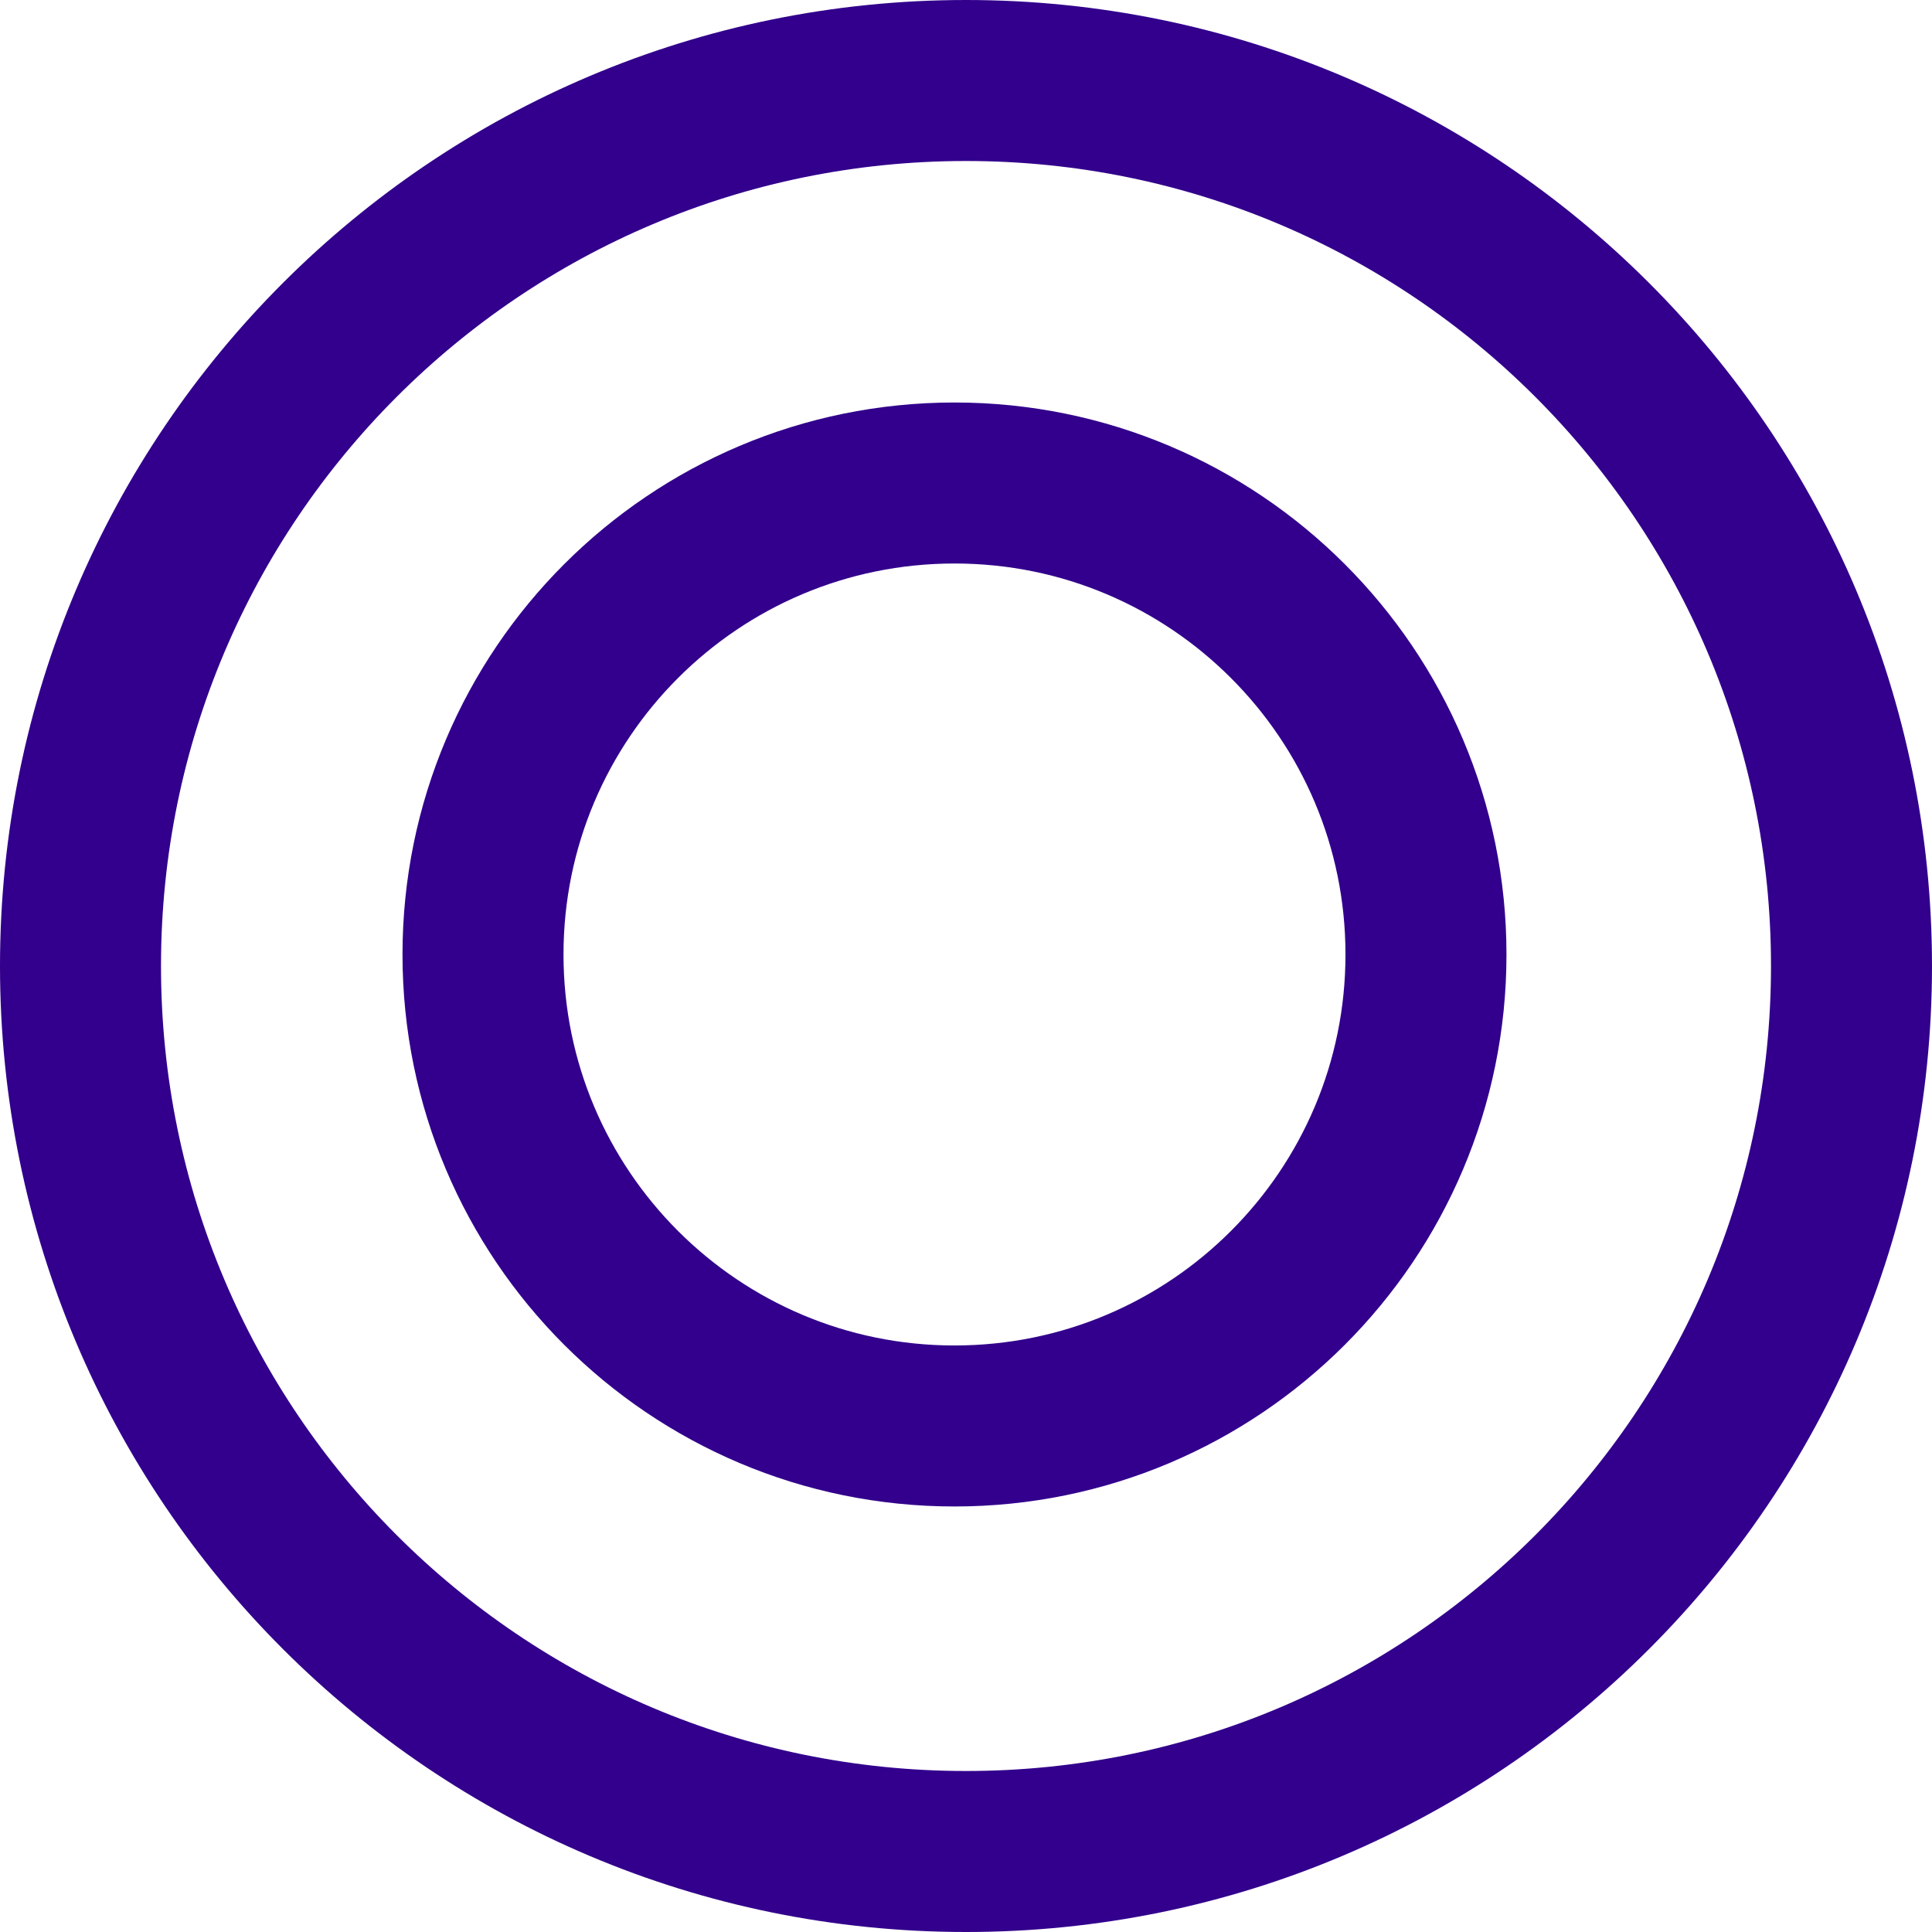
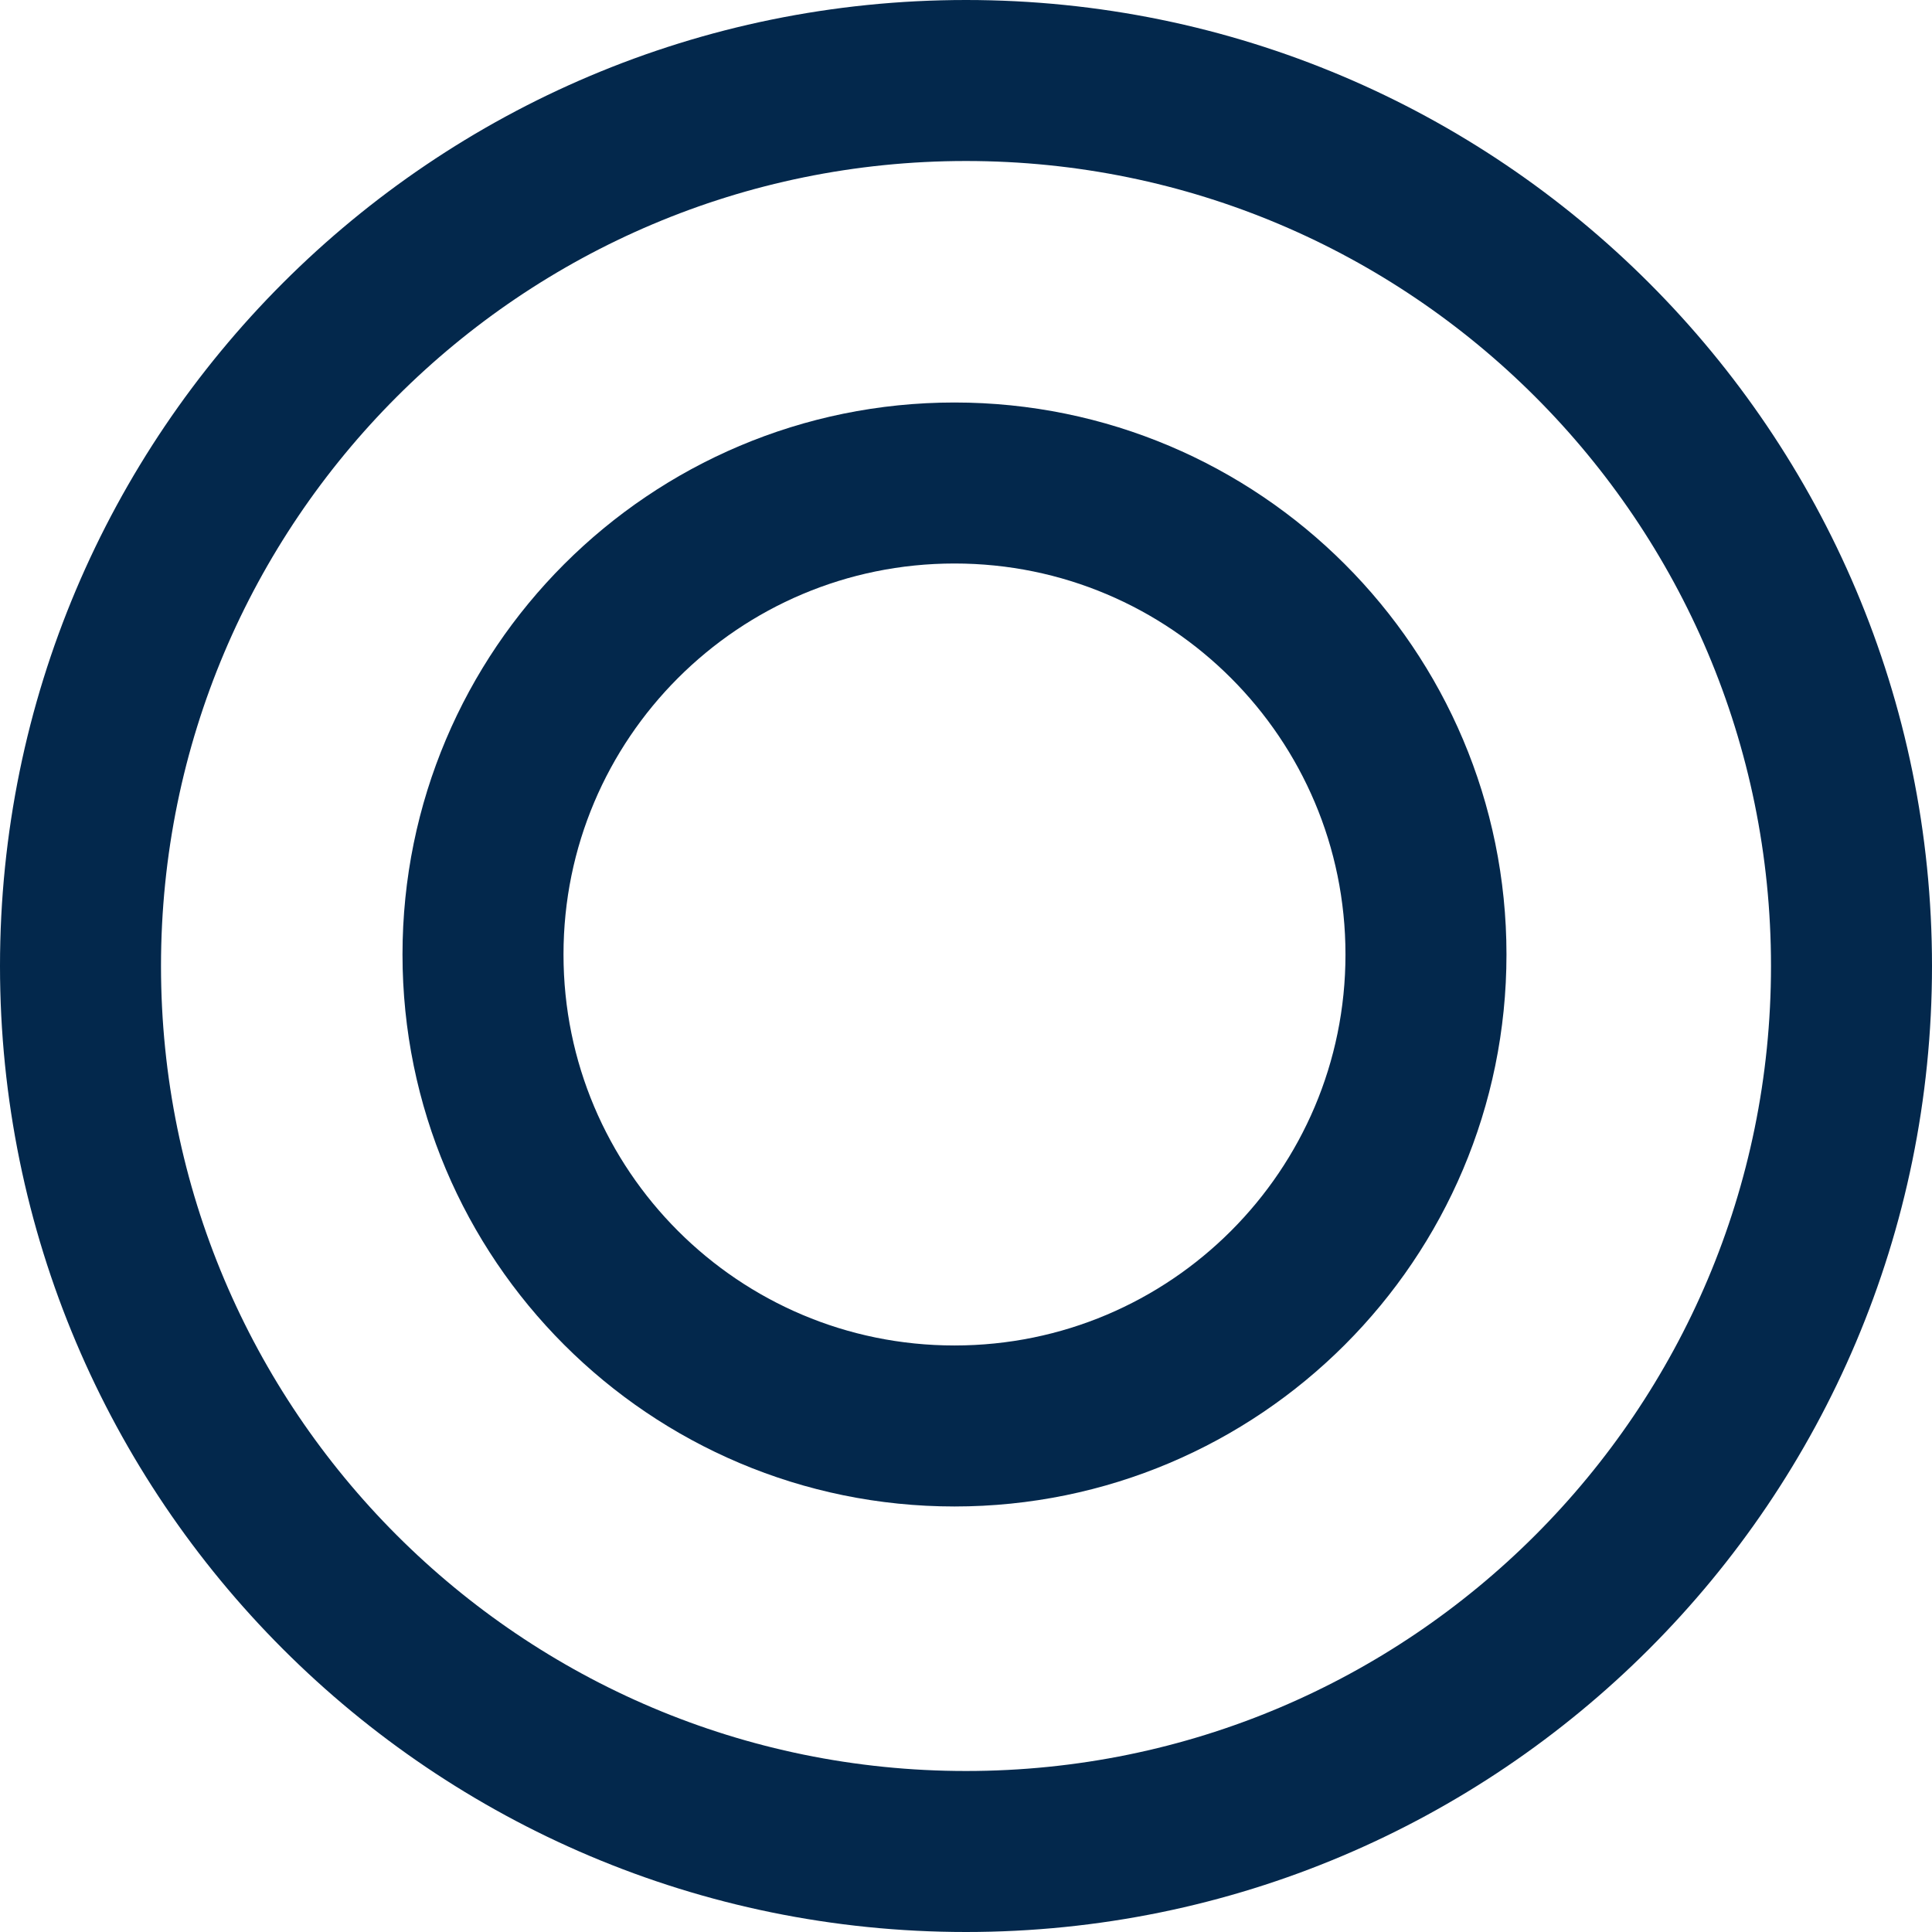
<svg xmlns="http://www.w3.org/2000/svg" width="24" height="24" viewBox="0 0 24 24" fill="none">
-   <circle cx="12" cy="12" r="11" stroke="#32008C" stroke-width="2" />
-   <circle cx="11.857" cy="11.857" r="5.857" stroke="#32008C" stroke-width="2" />
+   <circle cx="12" cy="12" r="11" stroke="#03284C" stroke-width="2" />
+   <circle cx="11.857" cy="11.857" r="5.857" stroke="#03284C" stroke-width="2" />
</svg>
